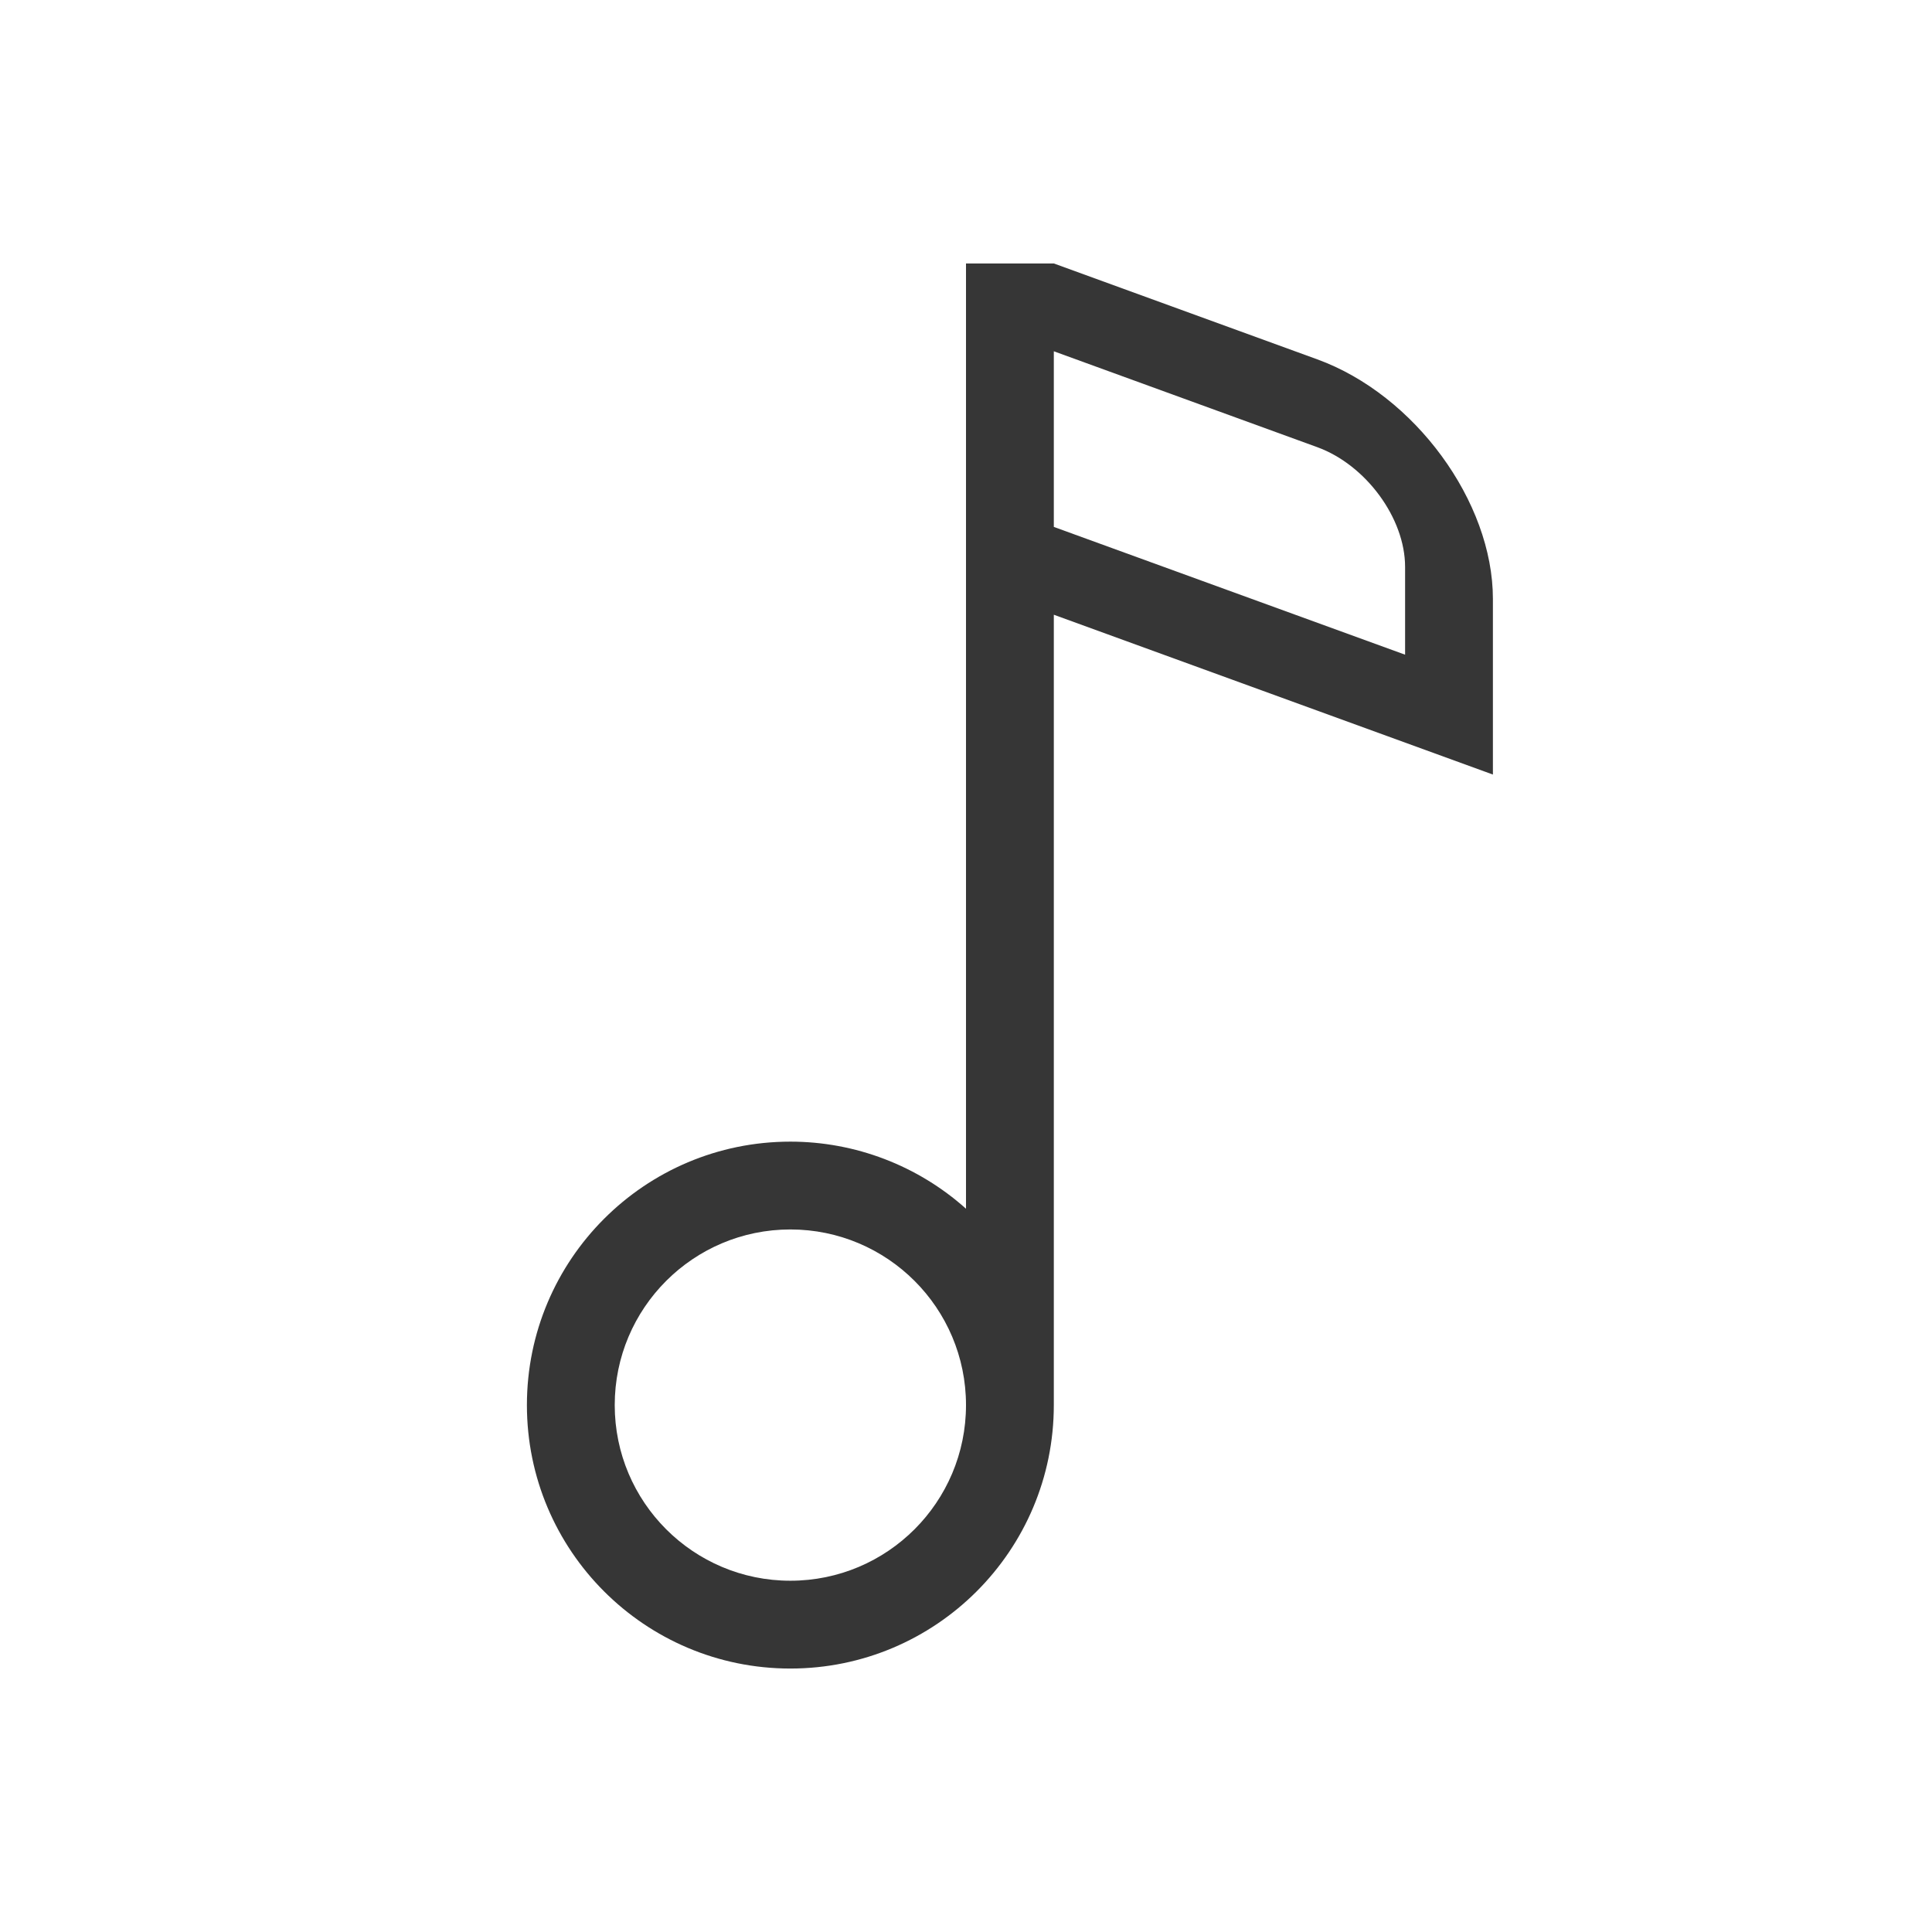
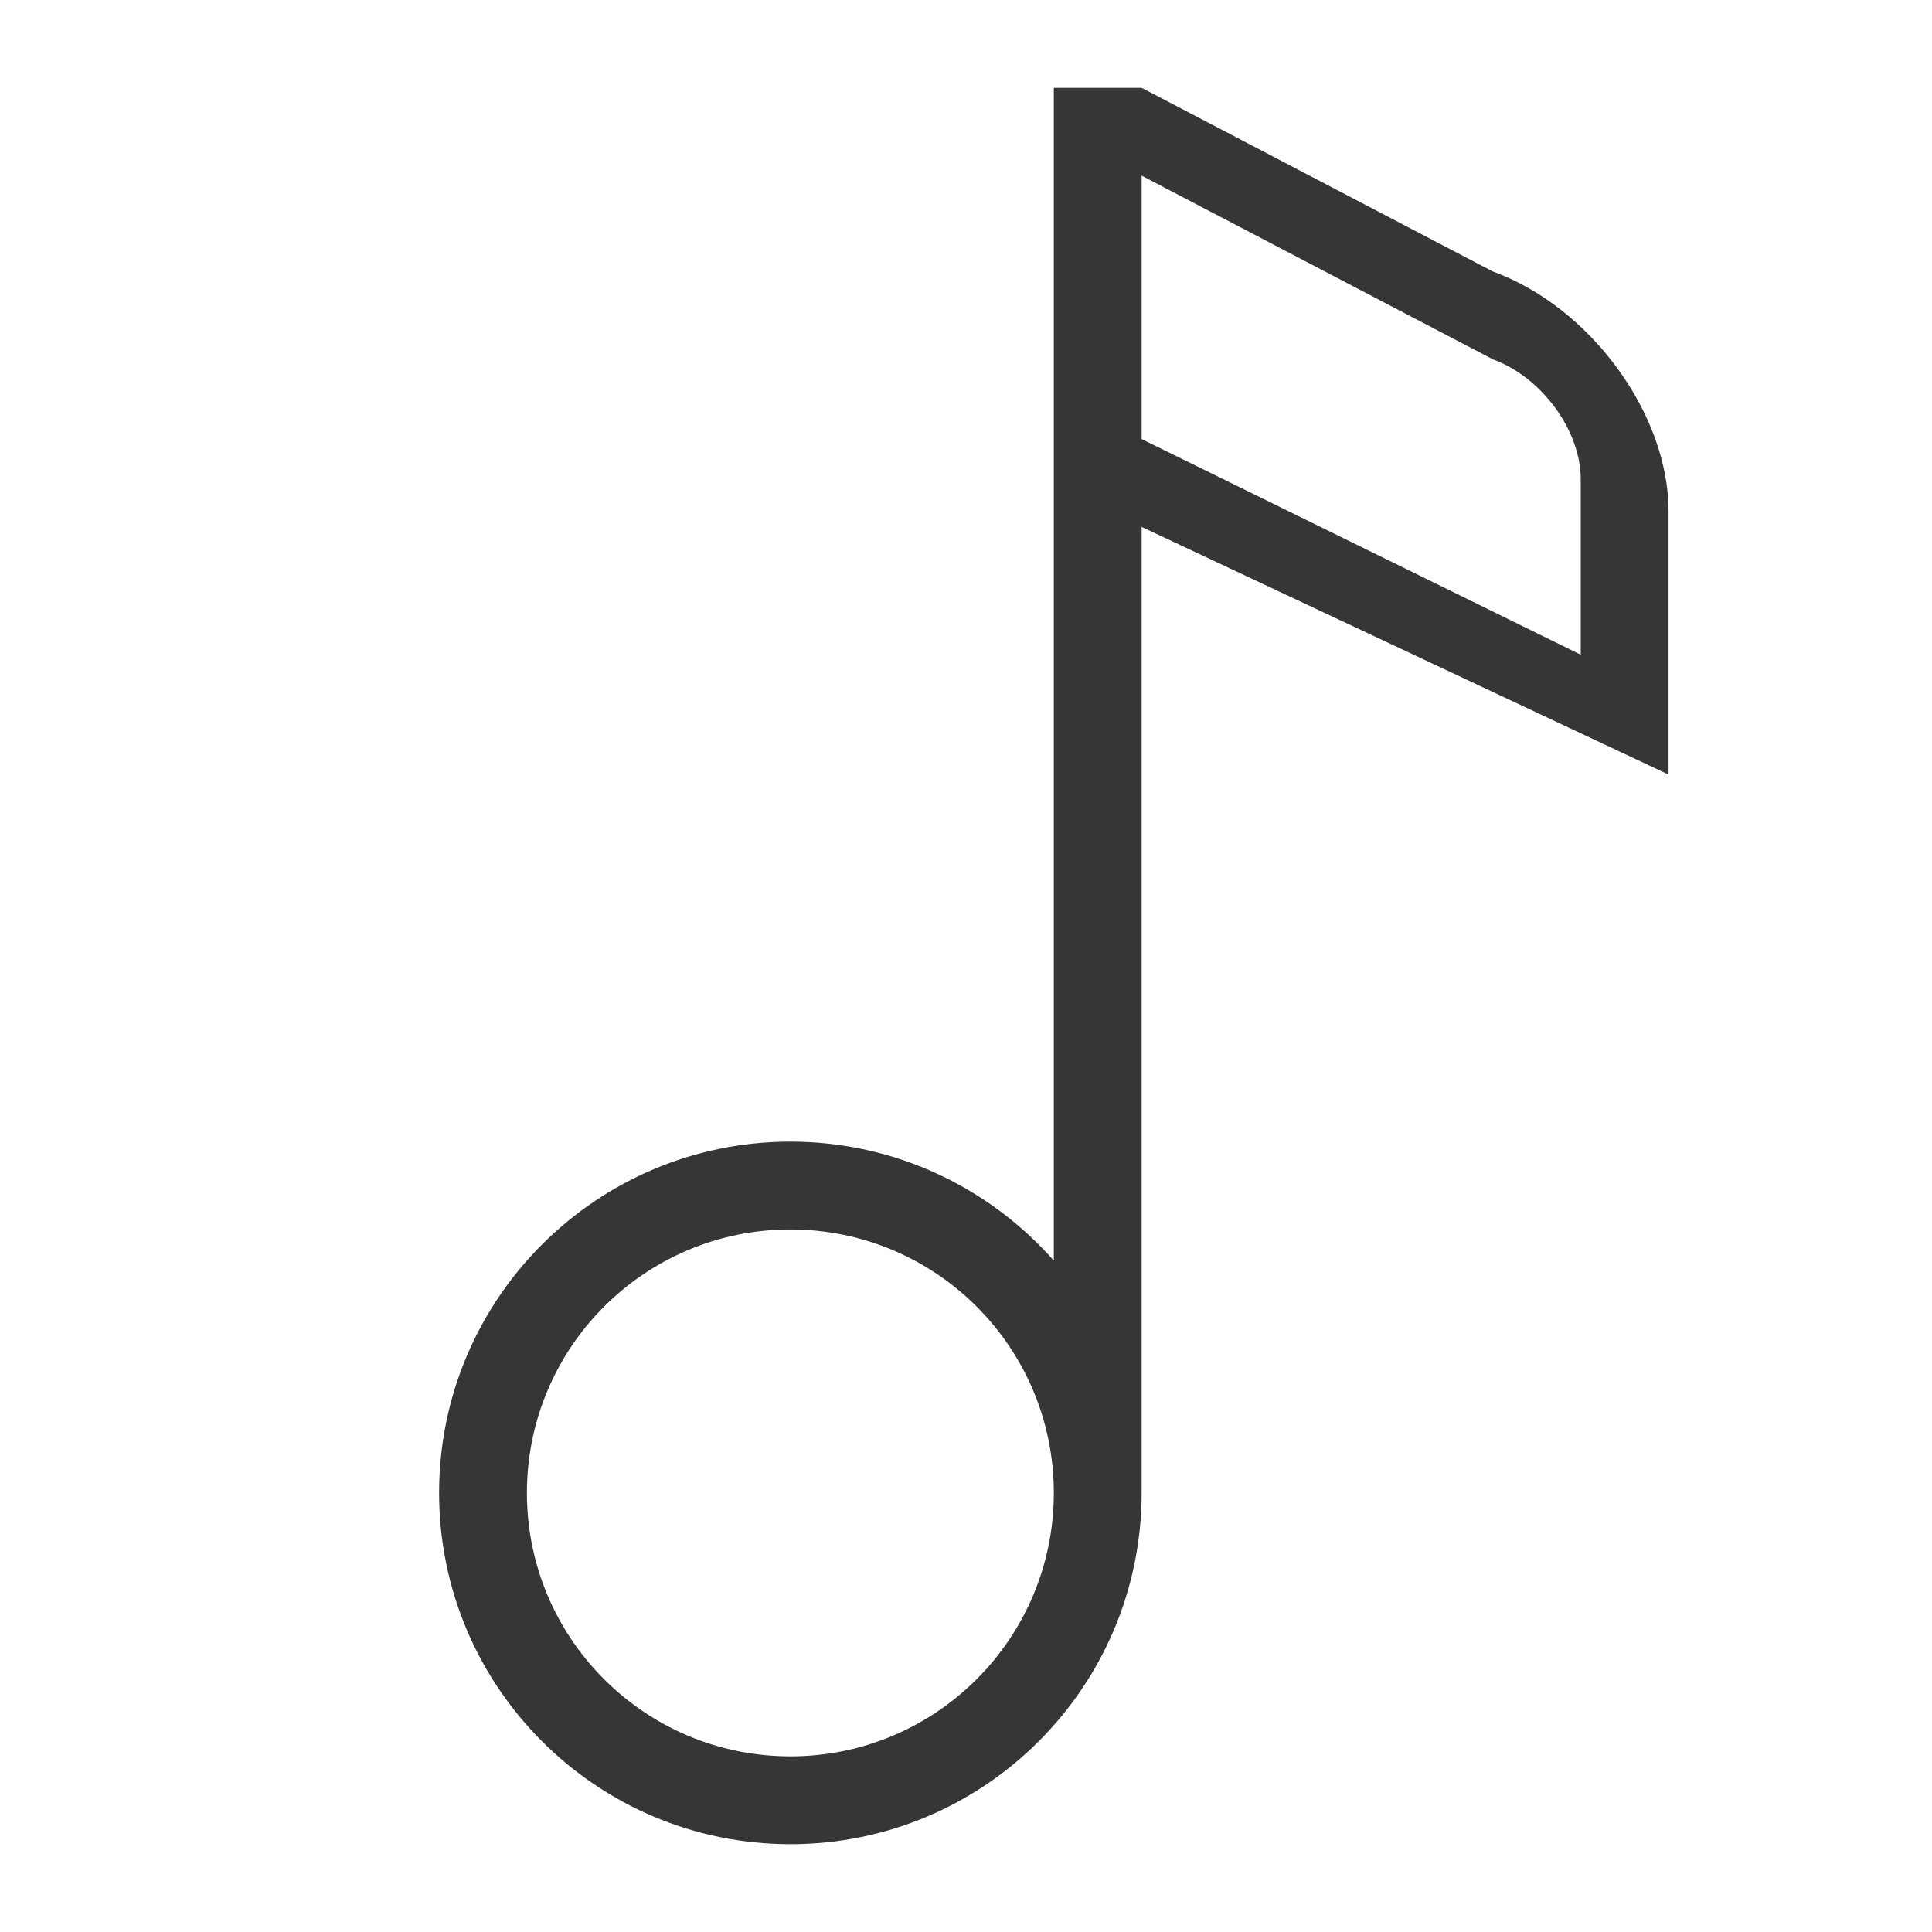
<svg xmlns="http://www.w3.org/2000/svg" width="22" height="22" viewBox="0 0 22 22" version="1.1" id="svg5">
  <defs id="defs2">
    <style id="current-color-scheme" type="text/css">
-    .ColorScheme-Text { color:#363636; } .ColorScheme-Highlight { color:#4285f4; } .ColorScheme-NeutralText { color:#ff9800; } .ColorScheme-PositiveText { color:#4caf50; } .ColorScheme-NegativeText { color:#f44336; }
-    </style>
+       .ColorScheme-Text { color:#363636; }
+     </style>
  </defs>
-   <path id="path285" style="opacity:1;fill:currentColor;fill-opacity:1;stroke-width:0.857" class="ColorScheme-Text" d="M 11,3 V 13.764 A 3,3 0 0 0 9,13 3,3 0 0 0 6,16 3,3 0 0 0 9,19 3,3 0 0 0 12,16 V 7 l 5,1.82 v -2 C 17,5.712 16.108,4.495 15,4.092 L 12,3 Z m 1,1 3,1.092 c 0.554,0.202 1,0.809 1,1.363 v 1 L 12,6 Z M 9,14 a 2,2 0 0 1 2,2 2,2 0 0 1 -2,2 2,2 0 0 1 -2,-2 2,2 0 0 1 2,-2 z" />
+   <path id="path285" style="opacity:1;fill:currentColor;fill-opacity:1;stroke-width:0.857" class="ColorScheme-Text" d="M 12,1 V 14.355 C 11.267,13.525 10.195,13 9,13 c -2.209,0 -4,1.791 -4,4 0,2.209 1.791,4 4,4 2.209,0 4,-1.791 4,-4 V 6 l 6,2.82 v -3 C 19,4.712 18.108,3.495 17,3.092 L 13,1 Z m 1,1 4,2.092 c 0.554,0.202 1,0.809 1,1.363 v 2 L 13,5 Z M 9,14 c 1.657,0 3,1.343 3,3 0,1.657 -1.343,3 -3,3 -1.657,0 -3,-1.343 -3,-3 0,-1.657 1.343,-3 3,-3 z" />
</svg>
